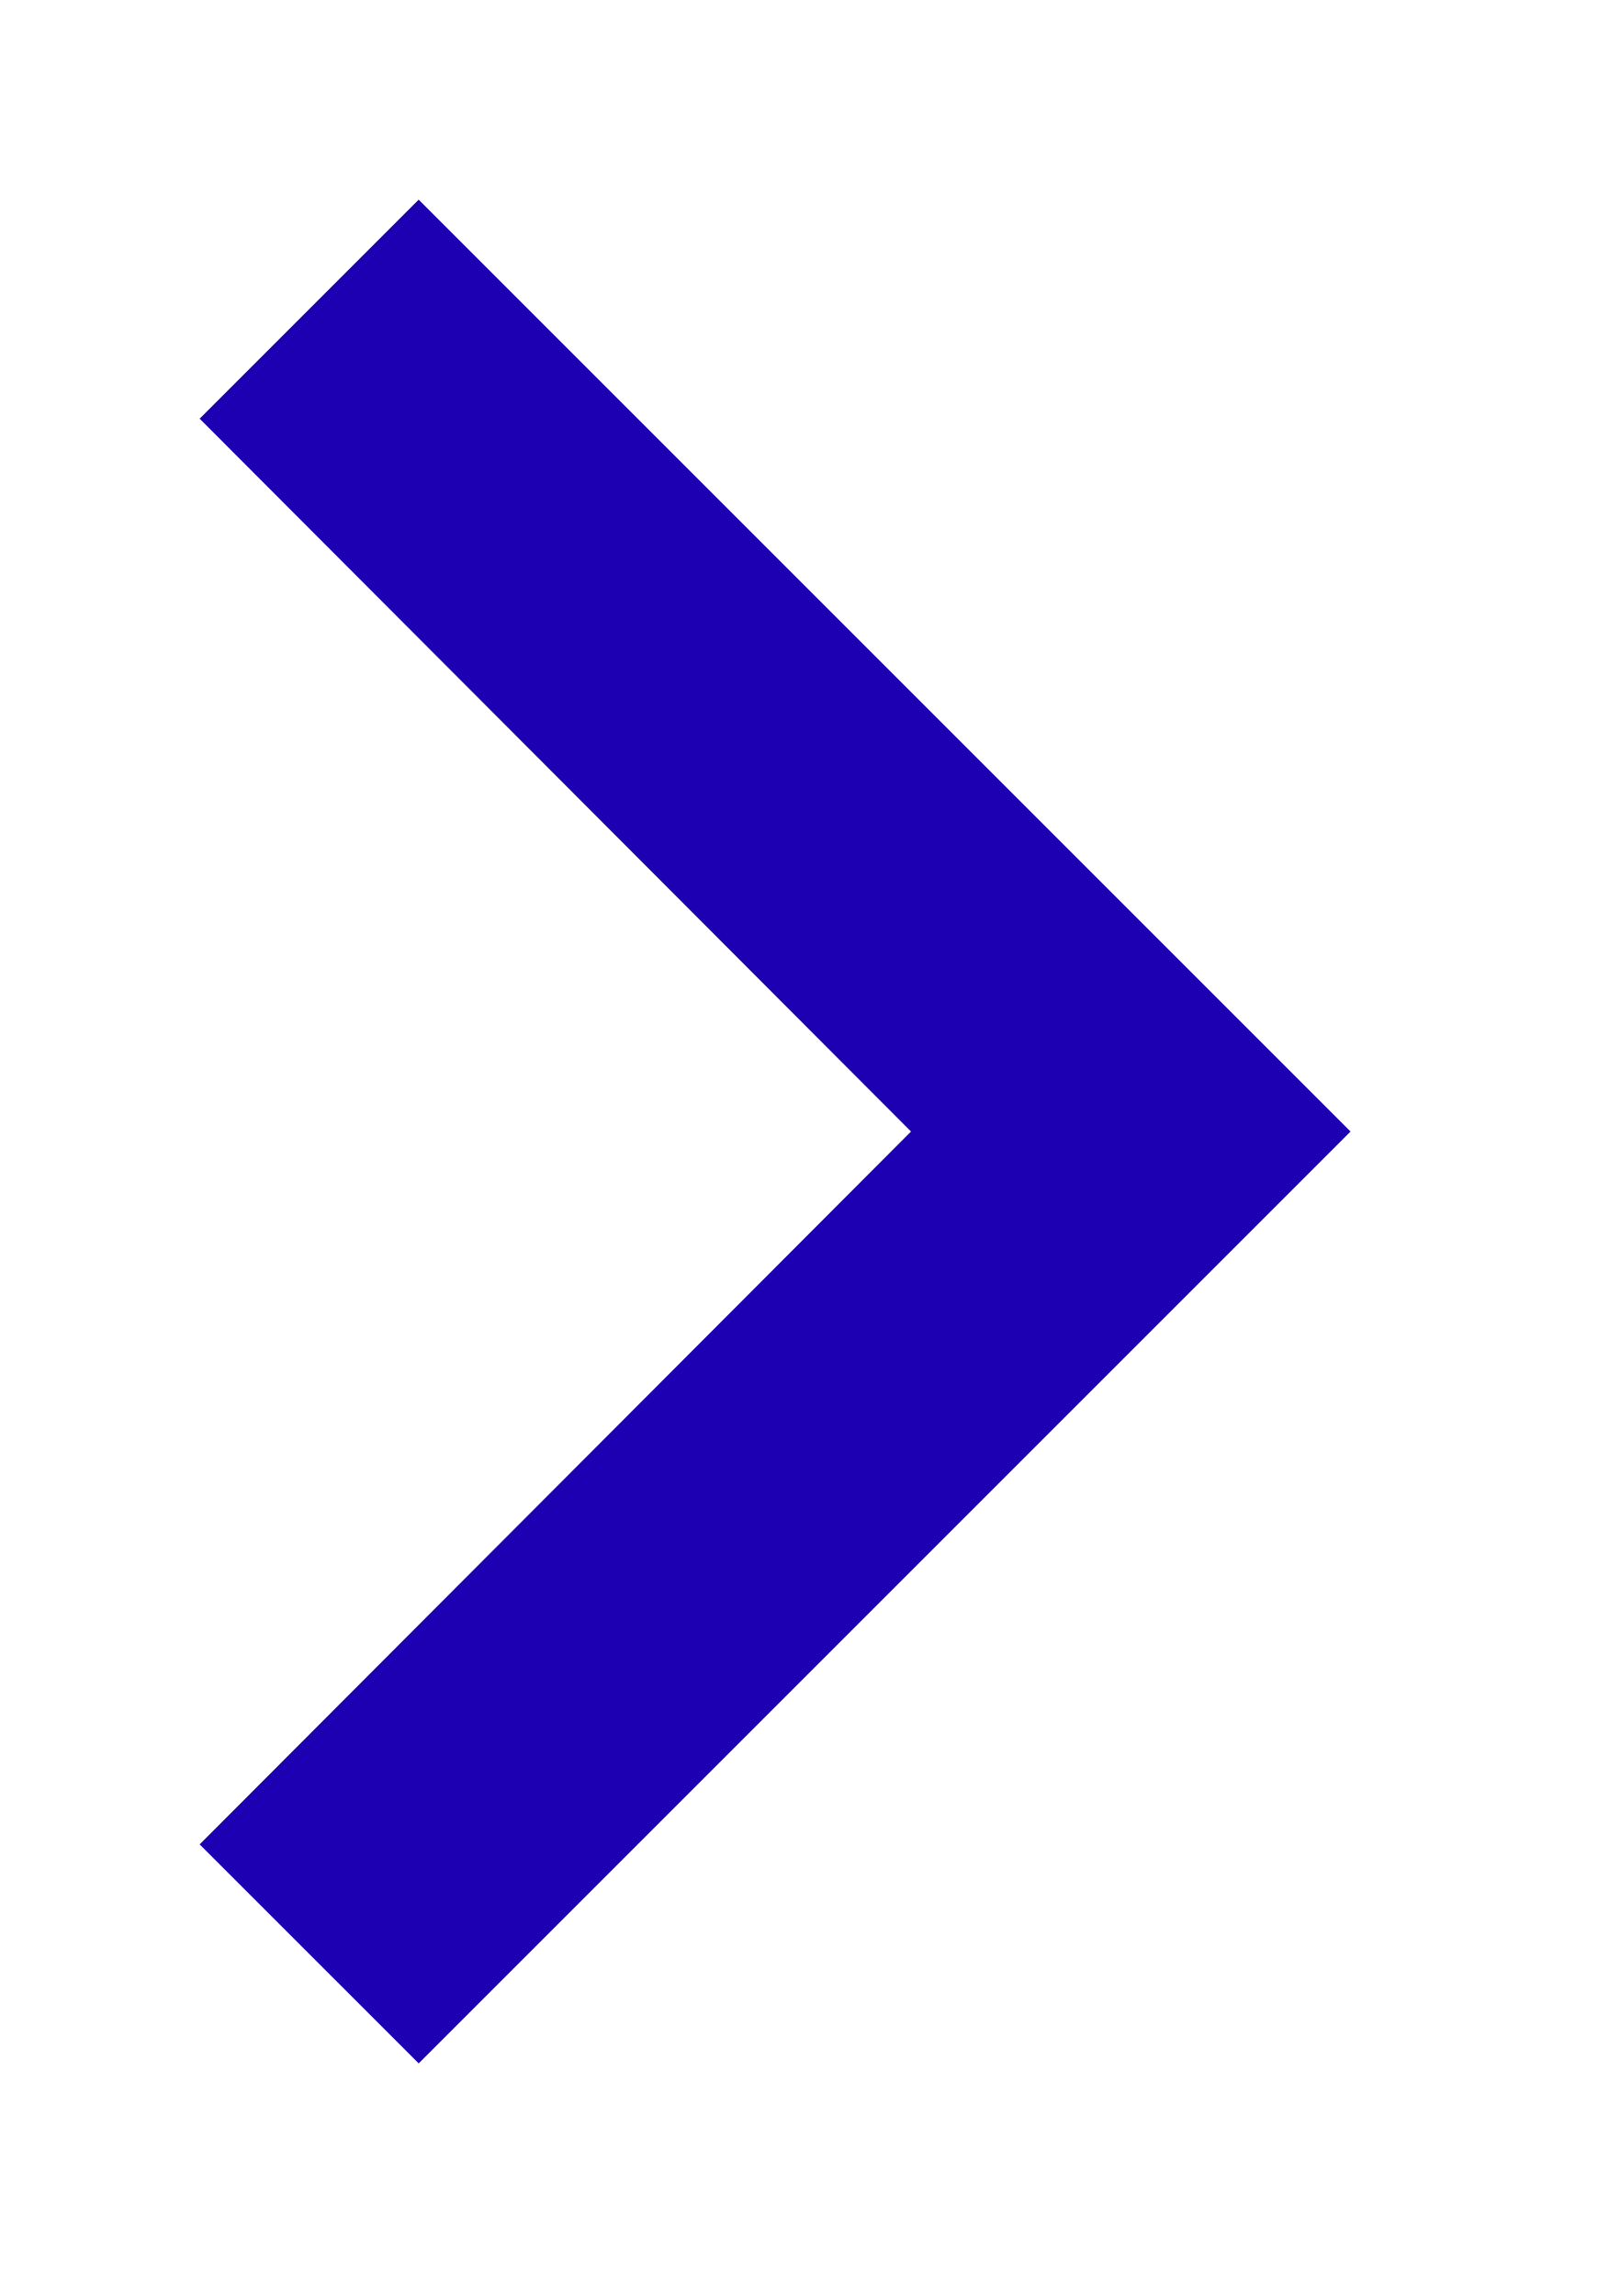
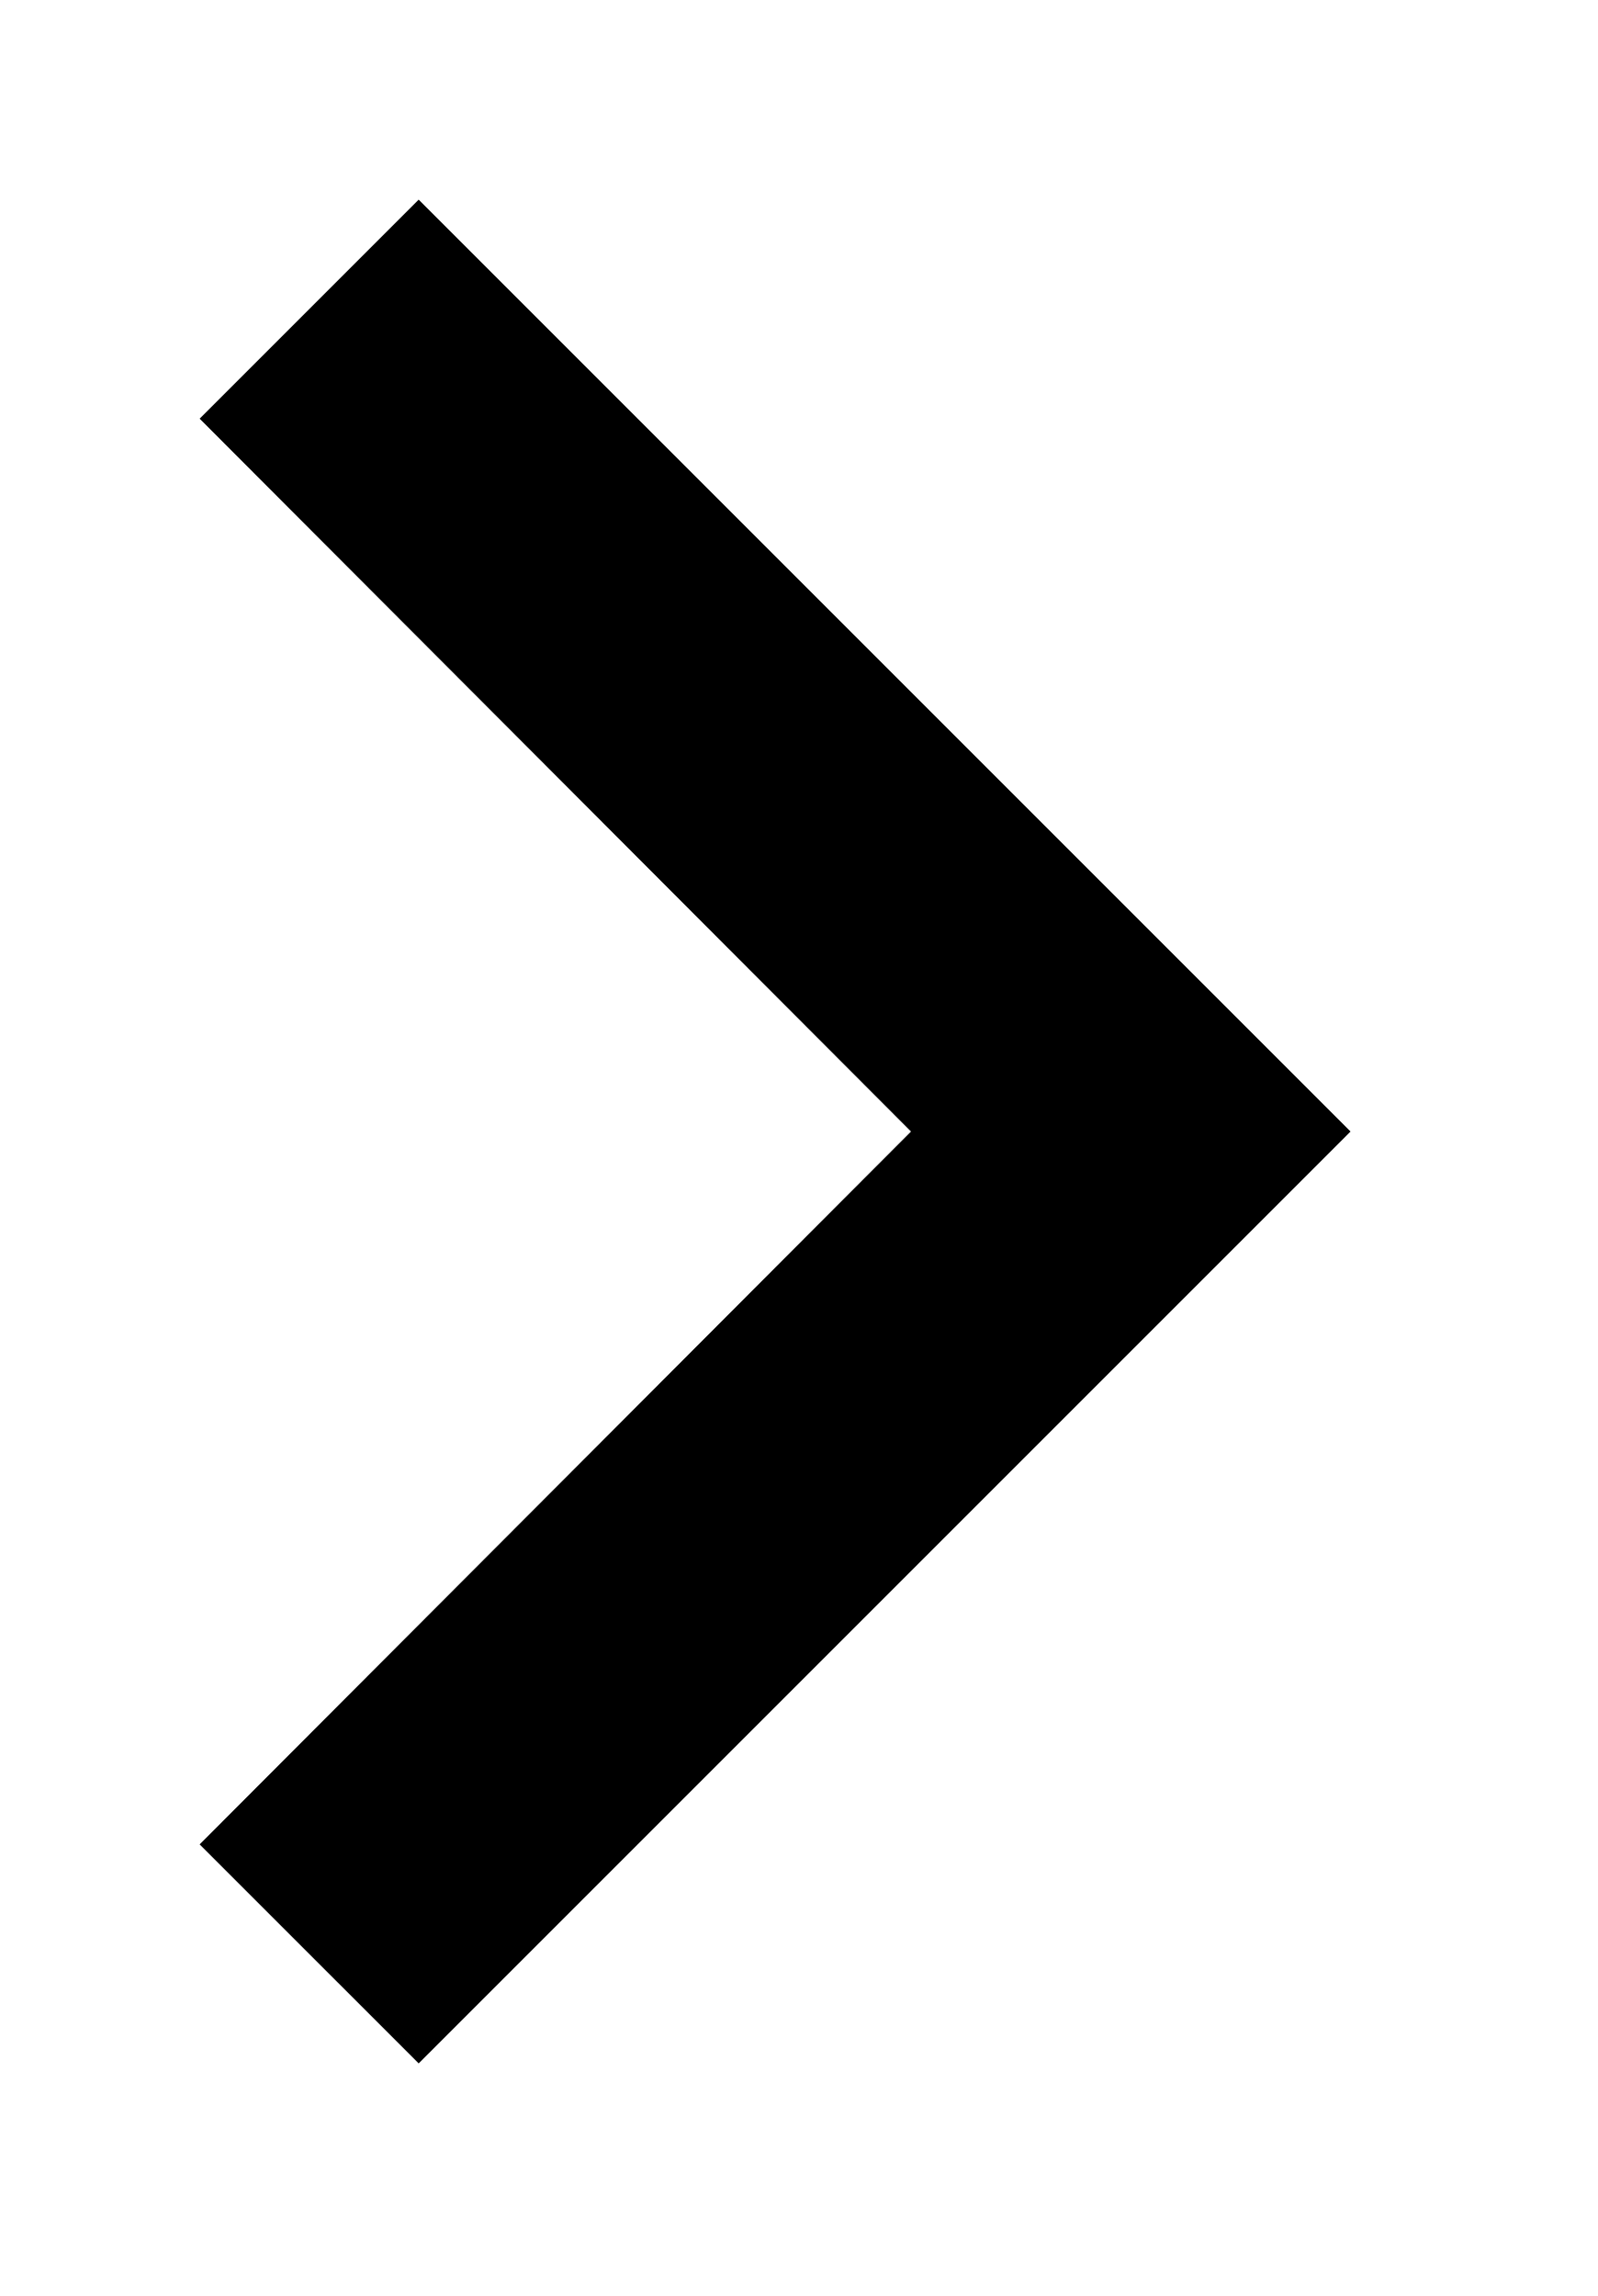
<svg xmlns="http://www.w3.org/2000/svg" width="16" height="23" viewBox="0 0 16 23" fill="none">
-   <path d="M2 4.194L9.126 11.335L2 18.476L4.194 20.67L13.529 11.335L4.194 2L2 4.194Z" fill="#1D00B2" />
+   <path d="M2 4.194L9.126 11.335L2 18.476L4.194 20.67L13.529 11.335L4.194 2L2 4.194Z" fill="currentColor" />
</svg>
